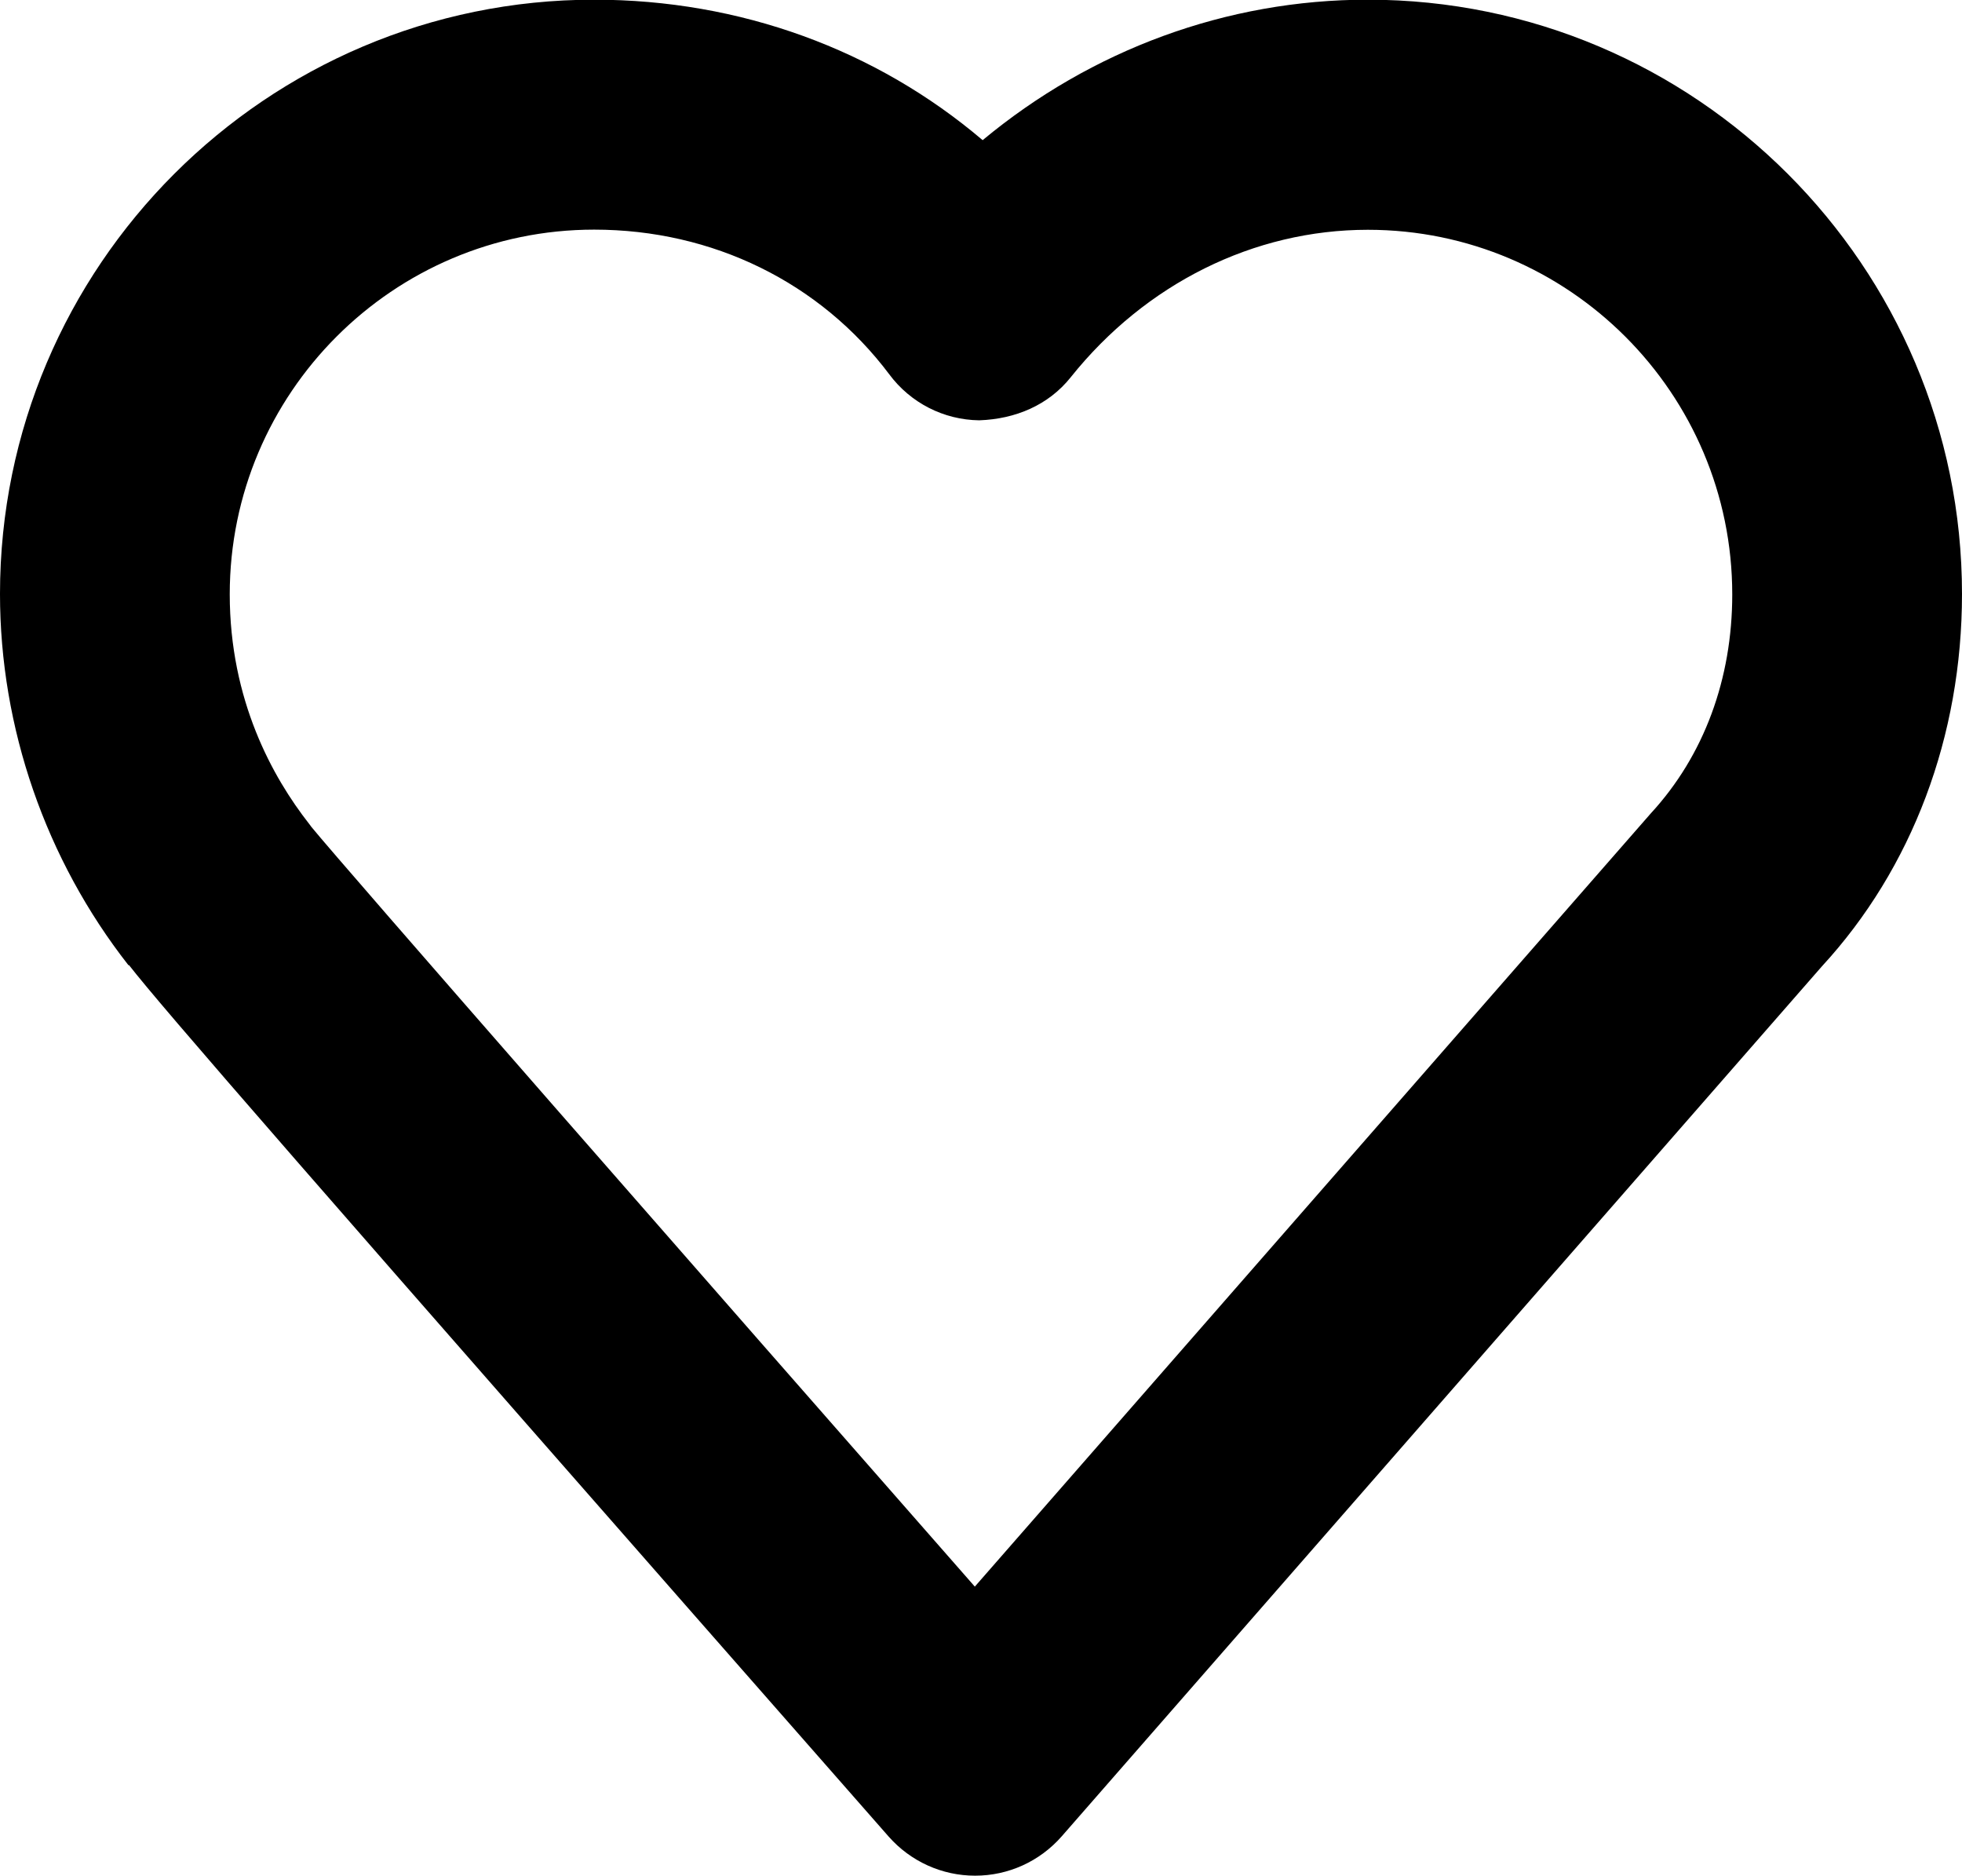
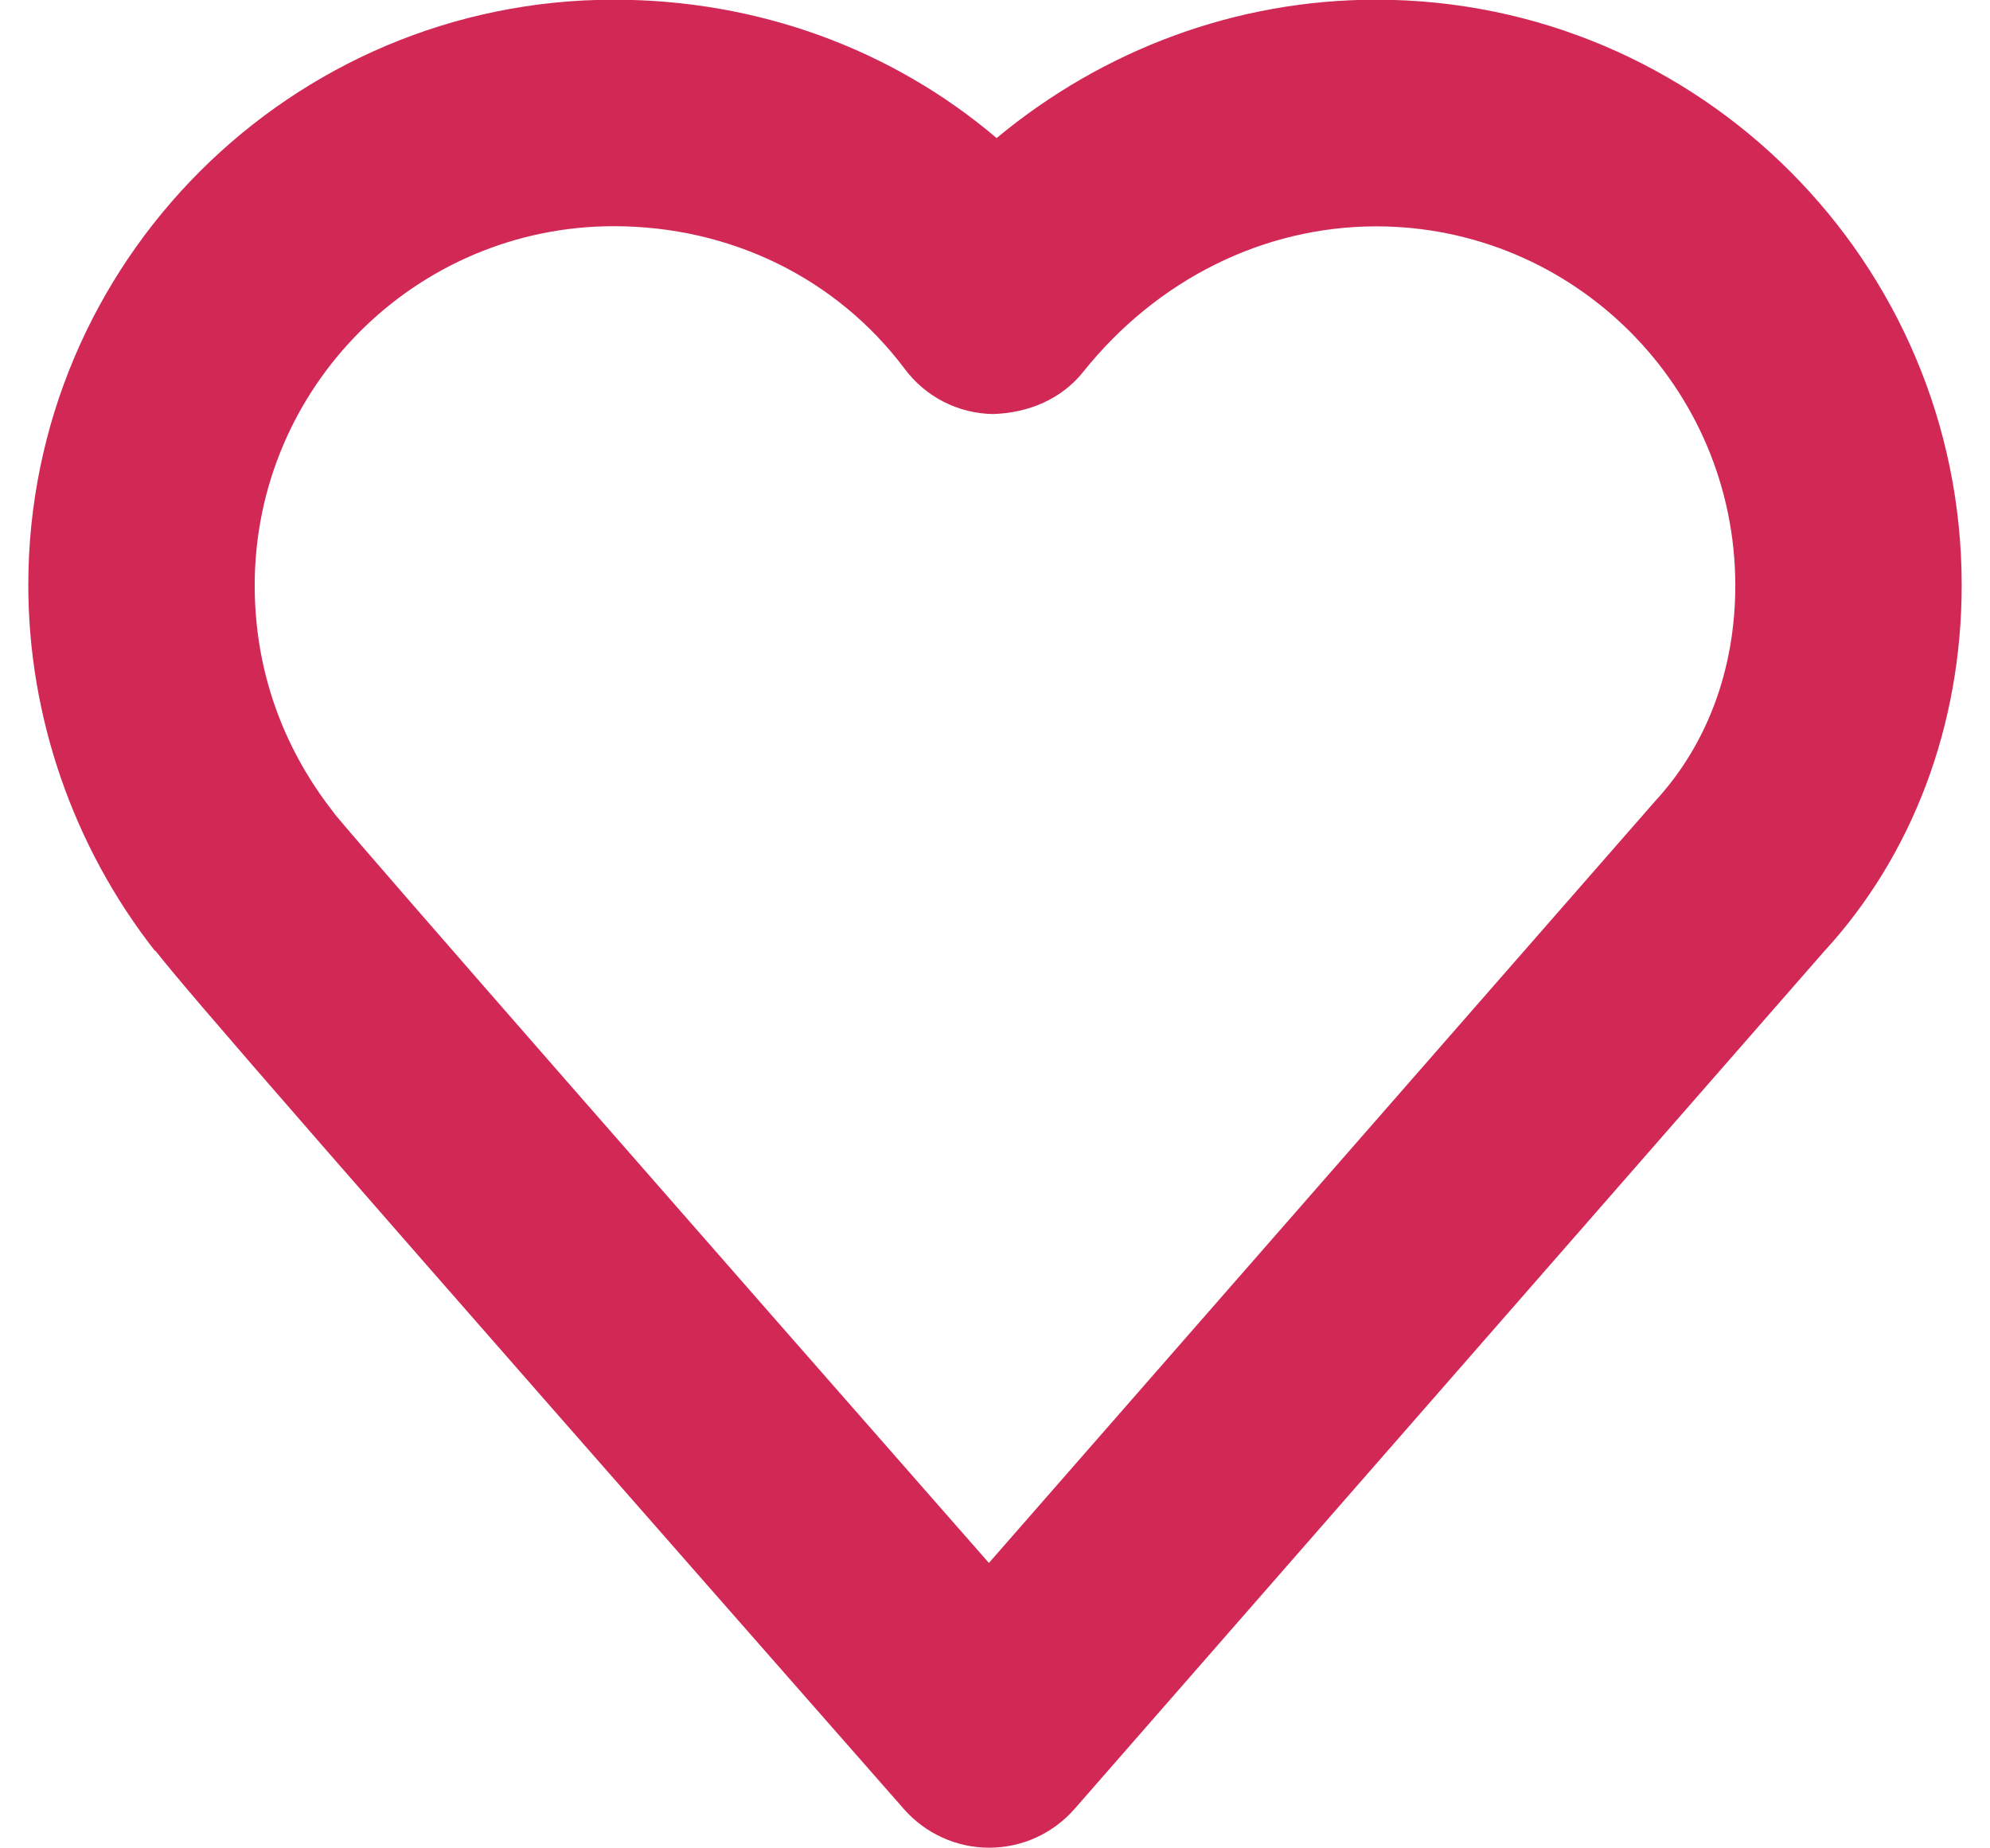
- <svg xmlns="http://www.w3.org/2000/svg" version="1.0" id="Layer_1" x="0px" y="0px" width="12.545px" height="11.99px" viewBox="521.939 473.064 12.545 11.99" enable-background="new 521.939 473.064 12.545 11.99" xml:space="preserve">
+ <svg xmlns="http://www.w3.org/2000/svg" version="1.0" id="Layer_1" x="0px" y="0px" width="14px" height="13px" fill="#d22856" viewBox="521.939 473.064 12.545 11.99" enable-background="new 521.939 473.064 12.545 11.99" xml:space="preserve">
  <g>
    <path d="M528.174,485.055c-0.212,0-0.412-0.091-0.552-0.249c-3.798-4.324-4.644-5.298-4.858-5.572l-0.004,0.0 c-0.529-0.675-0.821-1.518-0.821-2.373c0-2.095,1.704-3.799,3.799-3.799c0.934,0,1.804,0.32,2.484,0.898 c0.696-0.578,1.56-0.898,2.463-0.898c2.095,0,3.799,1.704,3.799,3.799c0,0.909-0.318,1.754-0.896,2.381l-4.86,5.561 C528.587,484.964,528.386,485.055,528.174,485.055L528.174,485.055z M523.929,478.349c0.208,0.255,2.471,2.839,4.243,4.858 l4.323-4.944c0.34-0.369,0.52-0.86,0.52-1.399c0-1.285-1.045-2.331-2.33-2.331c-0.729,0-1.421,0.344-1.9,0.943 c-0.142,0.178-0.353,0.267-0.585,0.275c-0.227-0.003-0.439-0.111-0.575-0.294c-0.441-0.587-1.129-0.925-1.887-0.925 c-1.285,0-2.33,1.046-2.33,2.331c0,0.678,0.275,1.171,0.507,1.467C523.919,478.336,523.925,478.342,523.929,478.349z" />
  </g>
</svg>
